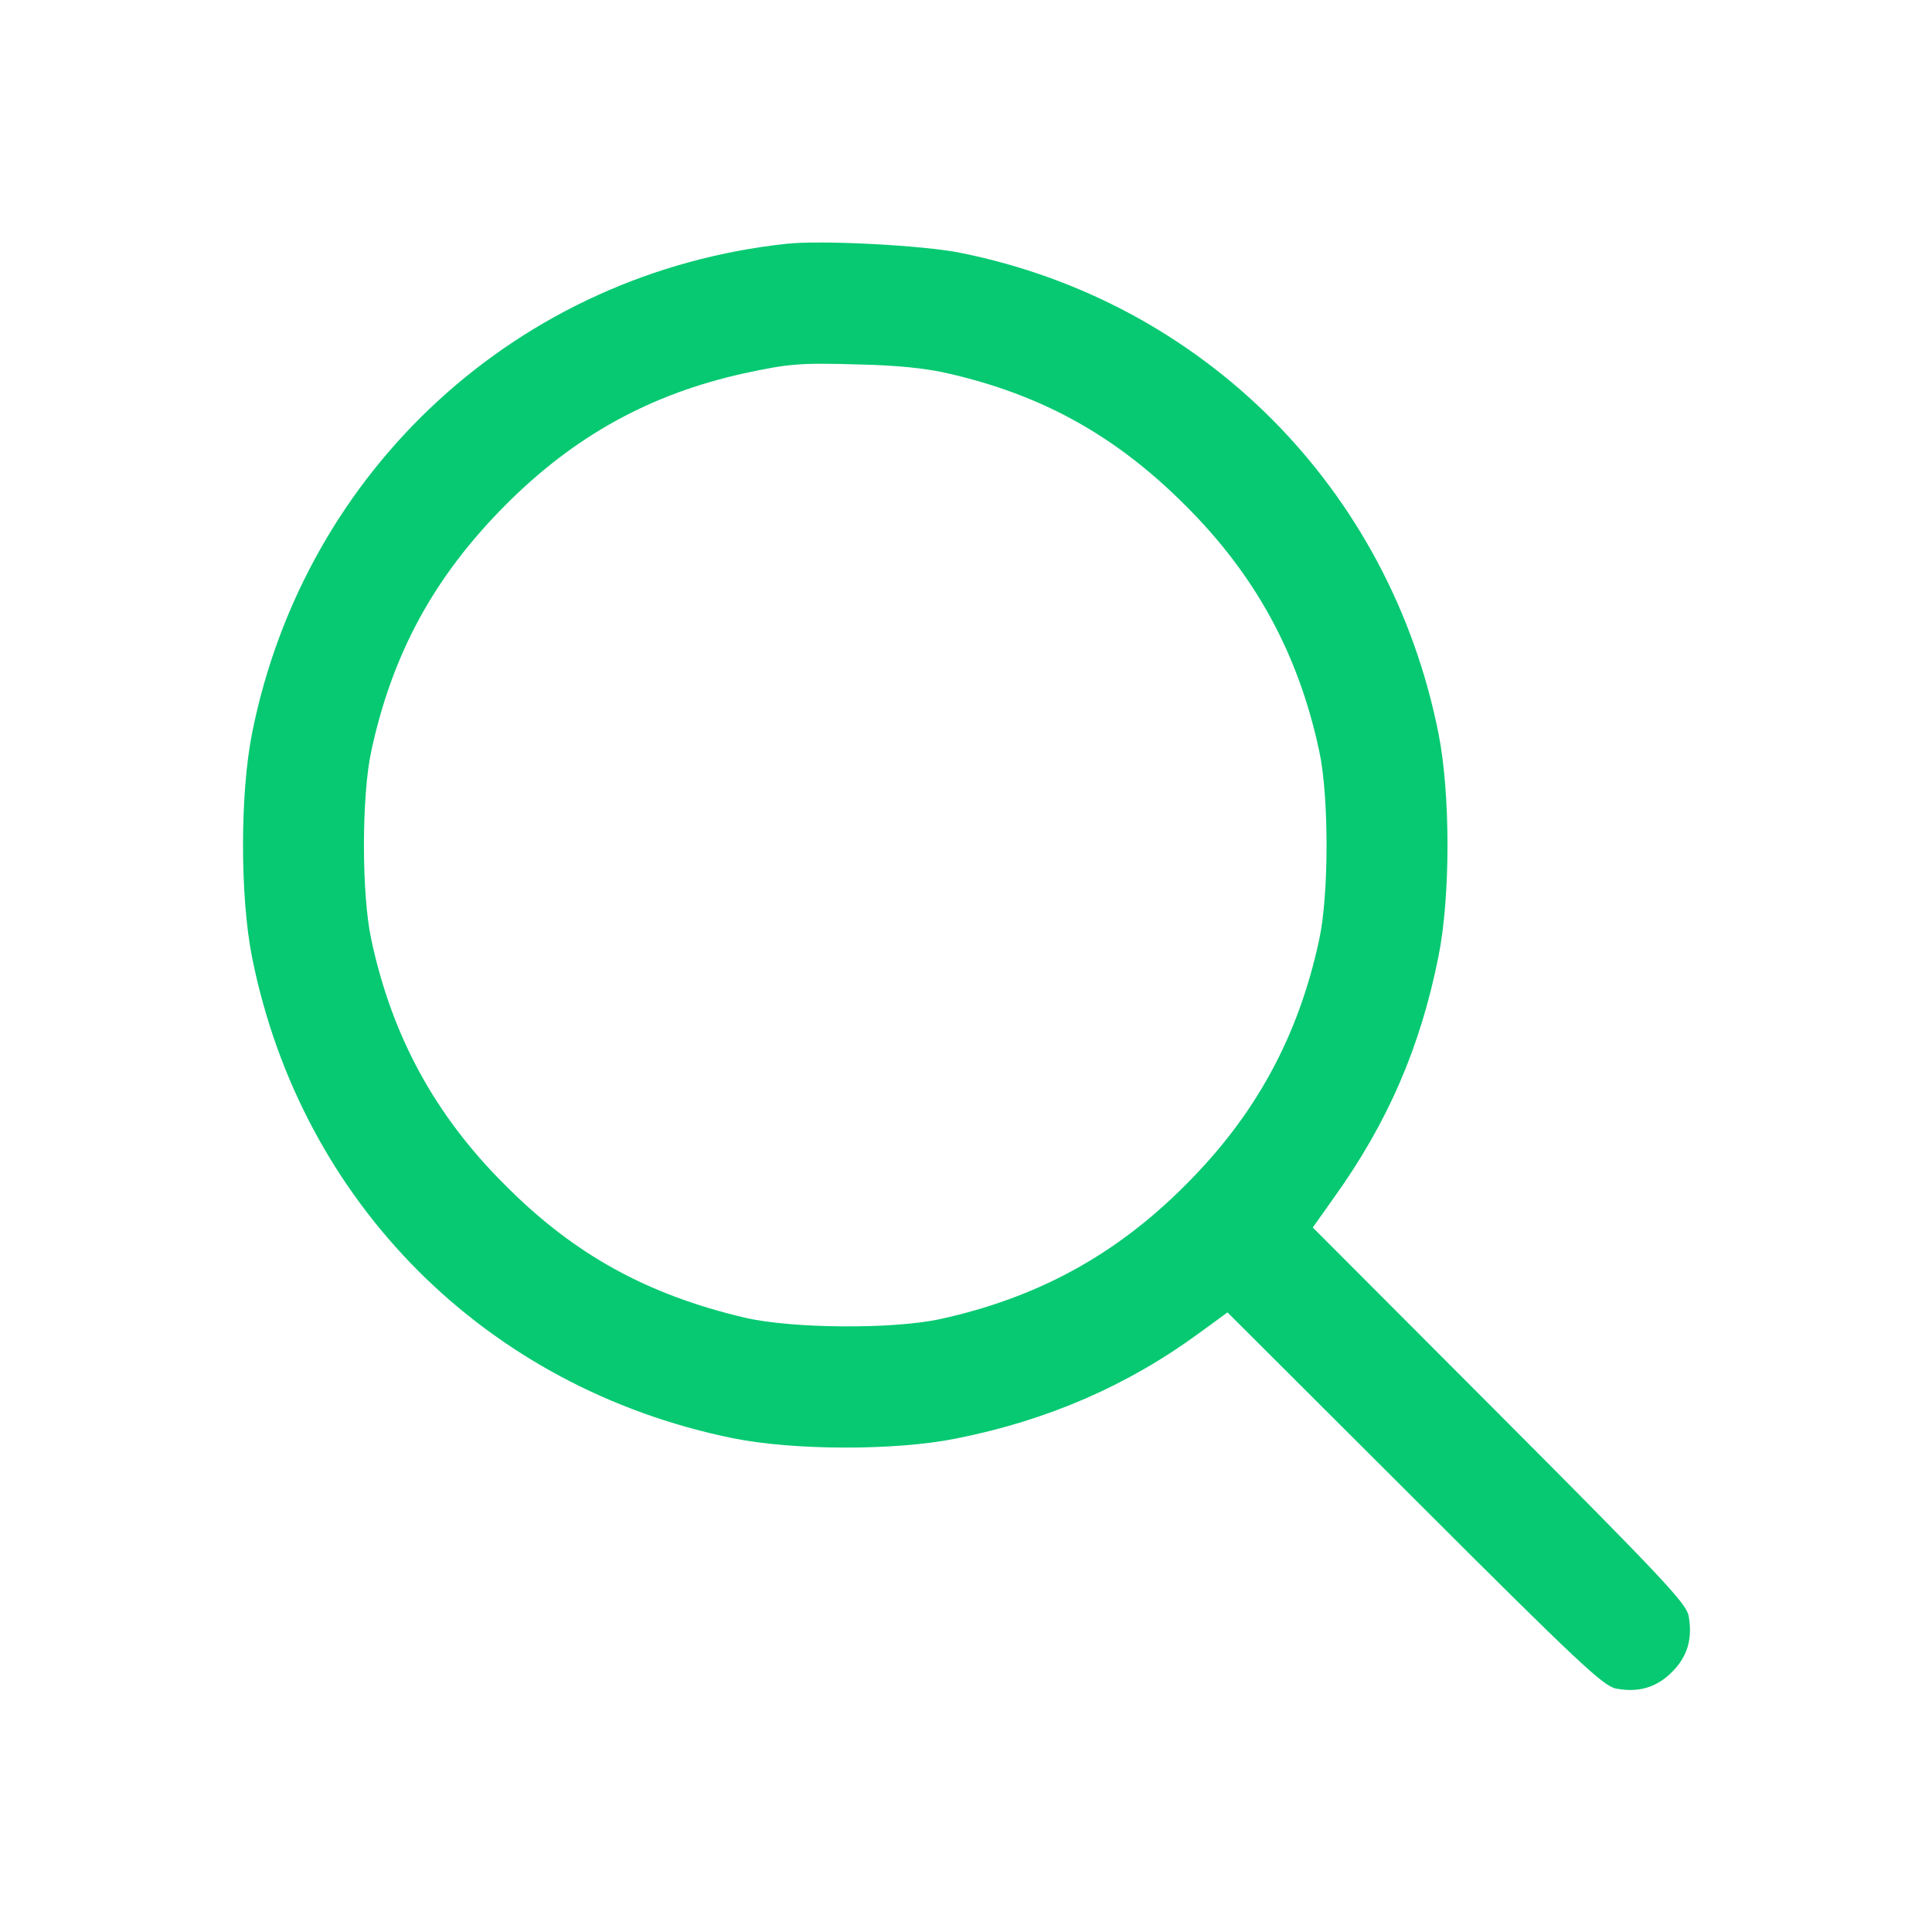
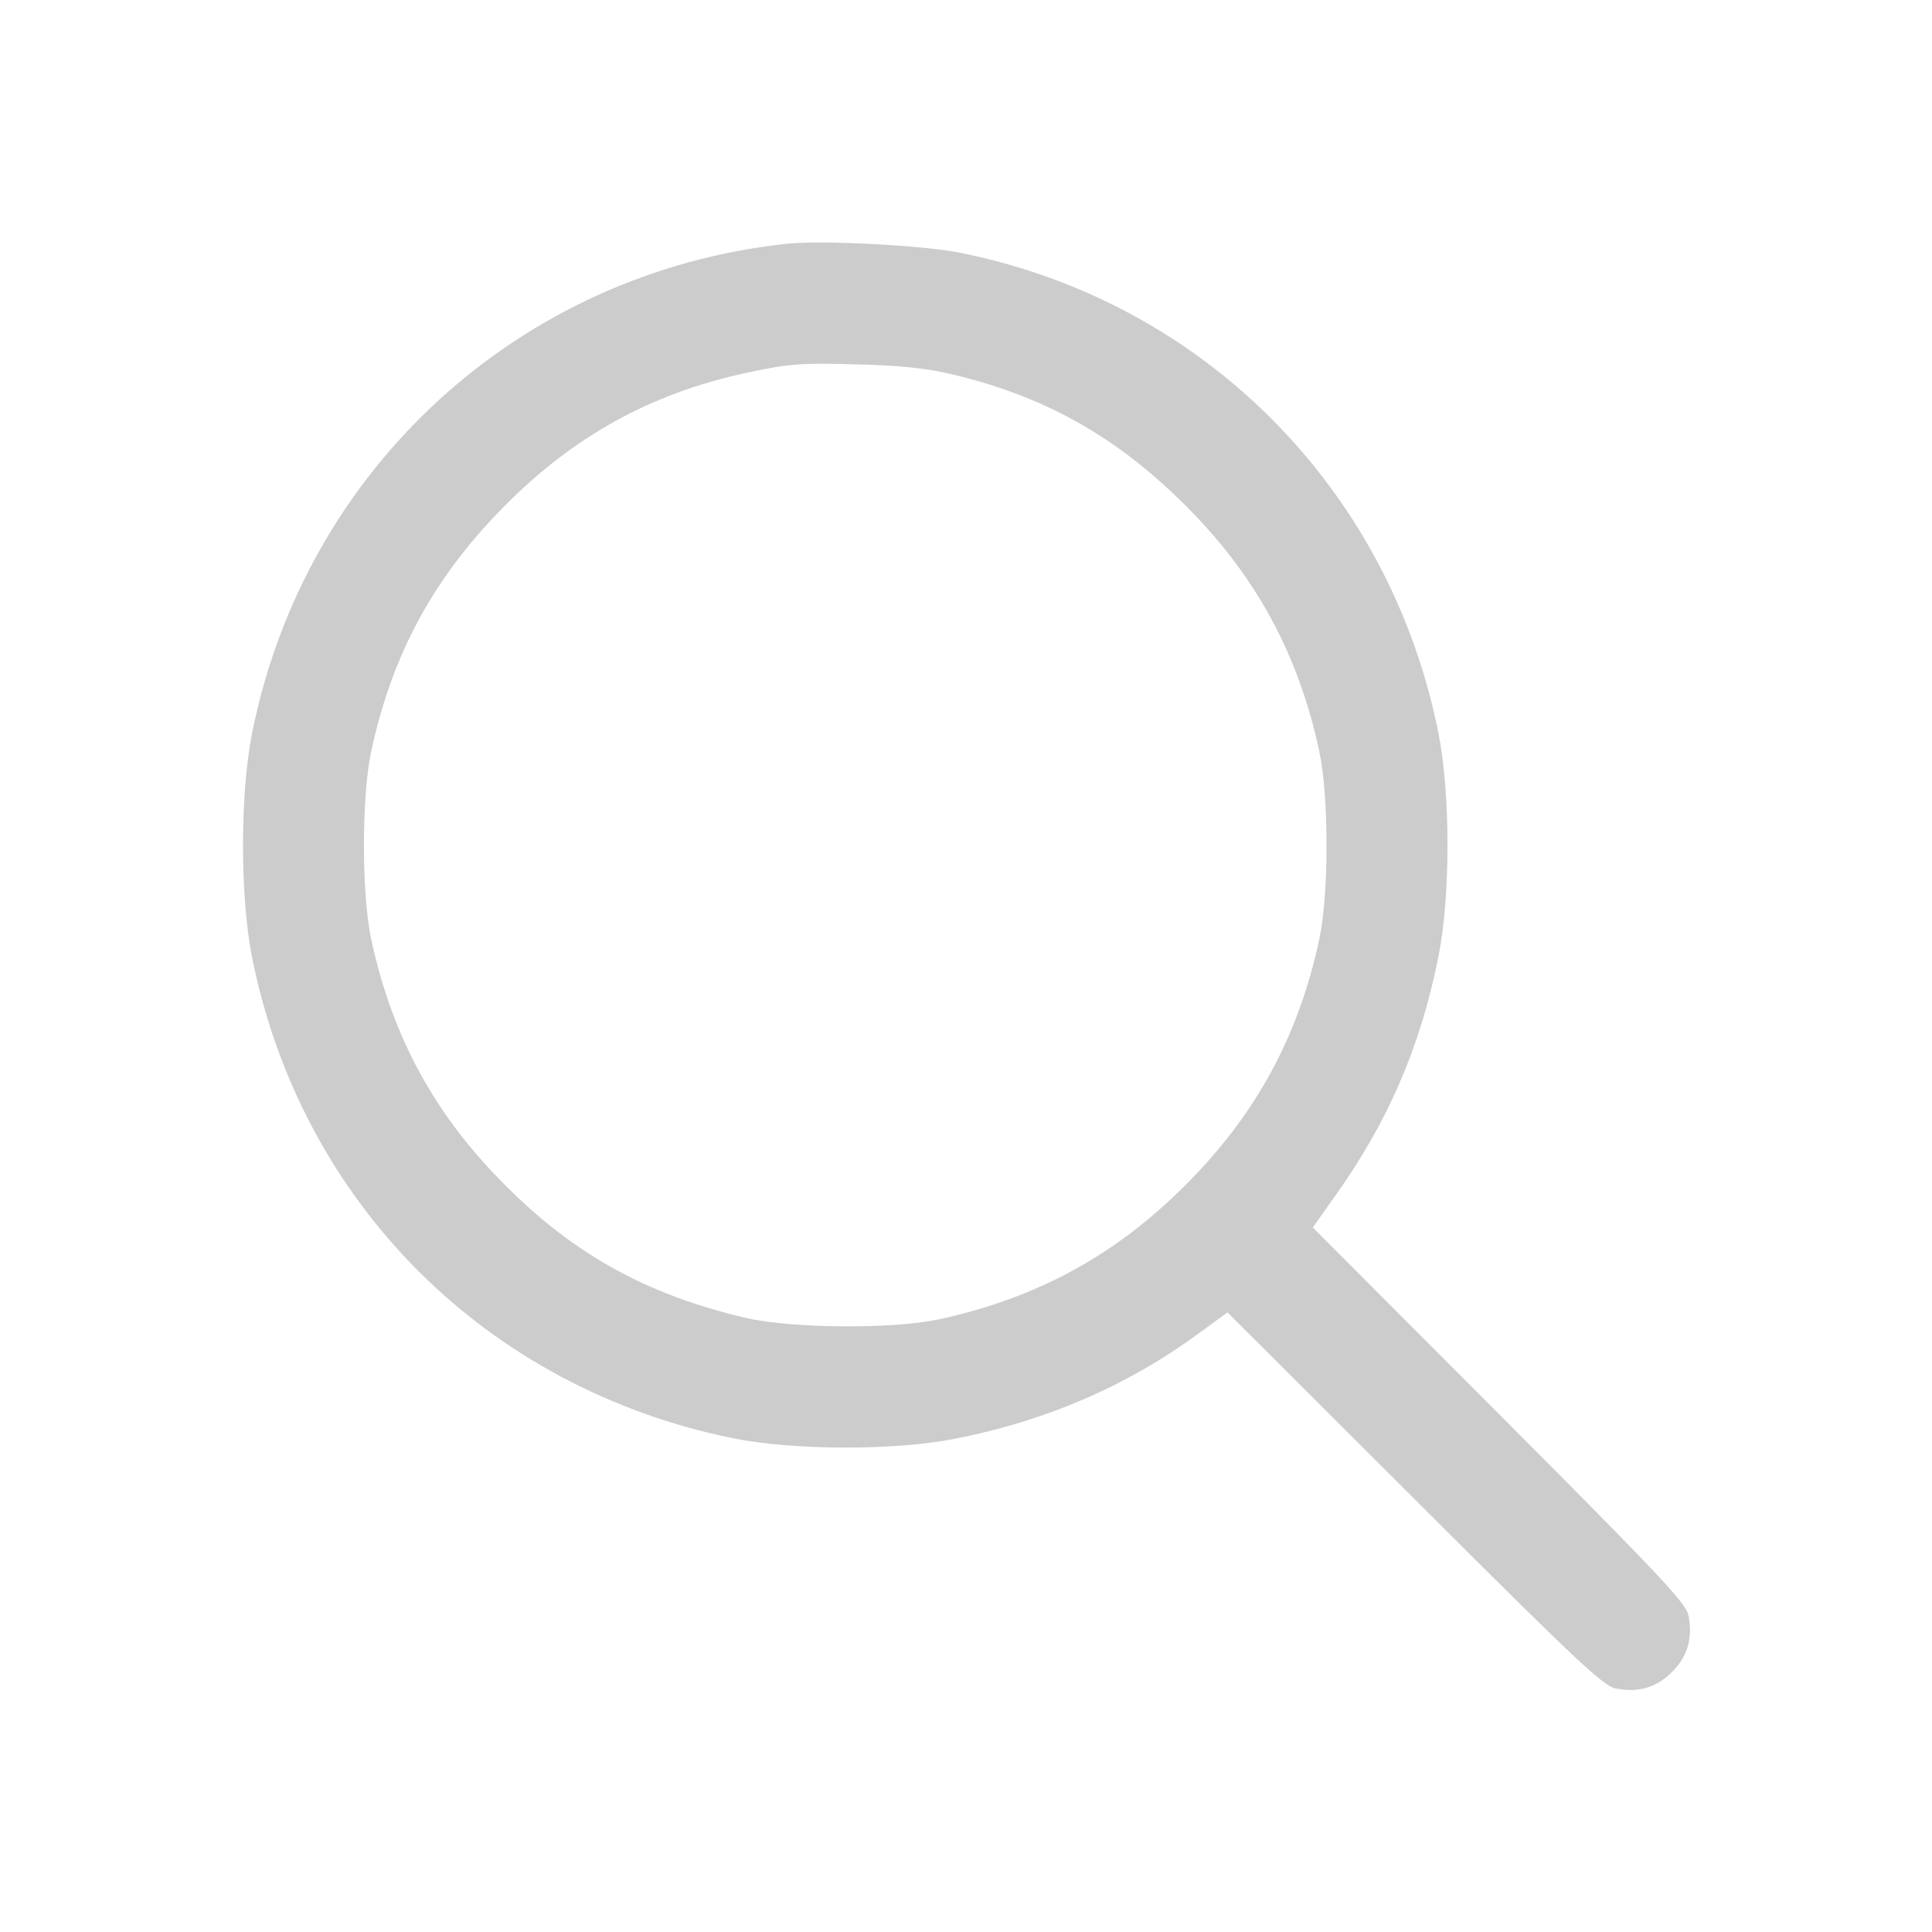
<svg xmlns="http://www.w3.org/2000/svg" version="1.0" width="512pt" height="512pt" viewBox="0 0 512 512" preserveAspectRatio="xMidYMid meet">
  <g transform="translate(0,512) scale(0.1,-0.1)" fill="#000000" stroke="none">
-     <path fill="#07c972" d="M2085 4474 c-709 -76 -1277 -596 -1417 -1297 -32 -161 -32 -433 0 -594 130 -650 619 -1140 1272 -1274 161 -33 433 -34 595 -1 242 48 455 141 644 280 l74 54 496 -495 c436 -436 501 -496 534 -502 60 -11 107 3 148 44 41 41 55 88 44 149 -6 32 -66 97 -501 533 l-495 496 56 79 c142 198 229 398 277 639 32 158 32 432 0 592 -129 648 -623 1144 -1267 1273 -98 20 -368 34 -460 24z m425 -343 c251 -57 446 -165 631 -350 186 -185 300 -394 355 -651 26 -119 26 -381 0 -500 -55 -257 -169 -466 -355 -651 -185 -186 -394 -299 -651 -355 -126 -27 -392 -25 -516 4 -259 61 -452 167 -635 351 -186 185 -300 394 -355 651 -26 119 -26 381 0 500 56 259 167 462 355 651 182 183 383 294 630 349 121 26 148 29 311 24 95 -2 174 -10 230 -23z" />
+     <path fill="#ccc" d="M2085 4474 c-709 -76 -1277 -596 -1417 -1297 -32 -161 -32 -433 0 -594 130 -650 619 -1140 1272 -1274 161 -33 433 -34 595 -1 242 48 455 141 644 280 l74 54 496 -495 c436 -436 501 -496 534 -502 60 -11 107 3 148 44 41 41 55 88 44 149 -6 32 -66 97 -501 533 l-495 496 56 79 c142 198 229 398 277 639 32 158 32 432 0 592 -129 648 -623 1144 -1267 1273 -98 20 -368 34 -460 24z m425 -343 c251 -57 446 -165 631 -350 186 -185 300 -394 355 -651 26 -119 26 -381 0 -500 -55 -257 -169 -466 -355 -651 -185 -186 -394 -299 -651 -355 -126 -27 -392 -25 -516 4 -259 61 -452 167 -635 351 -186 185 -300 394 -355 651 -26 119 -26 381 0 500 56 259 167 462 355 651 182 183 383 294 630 349 121 26 148 29 311 24 95 -2 174 -10 230 -23z" />
  </g>
</svg>
